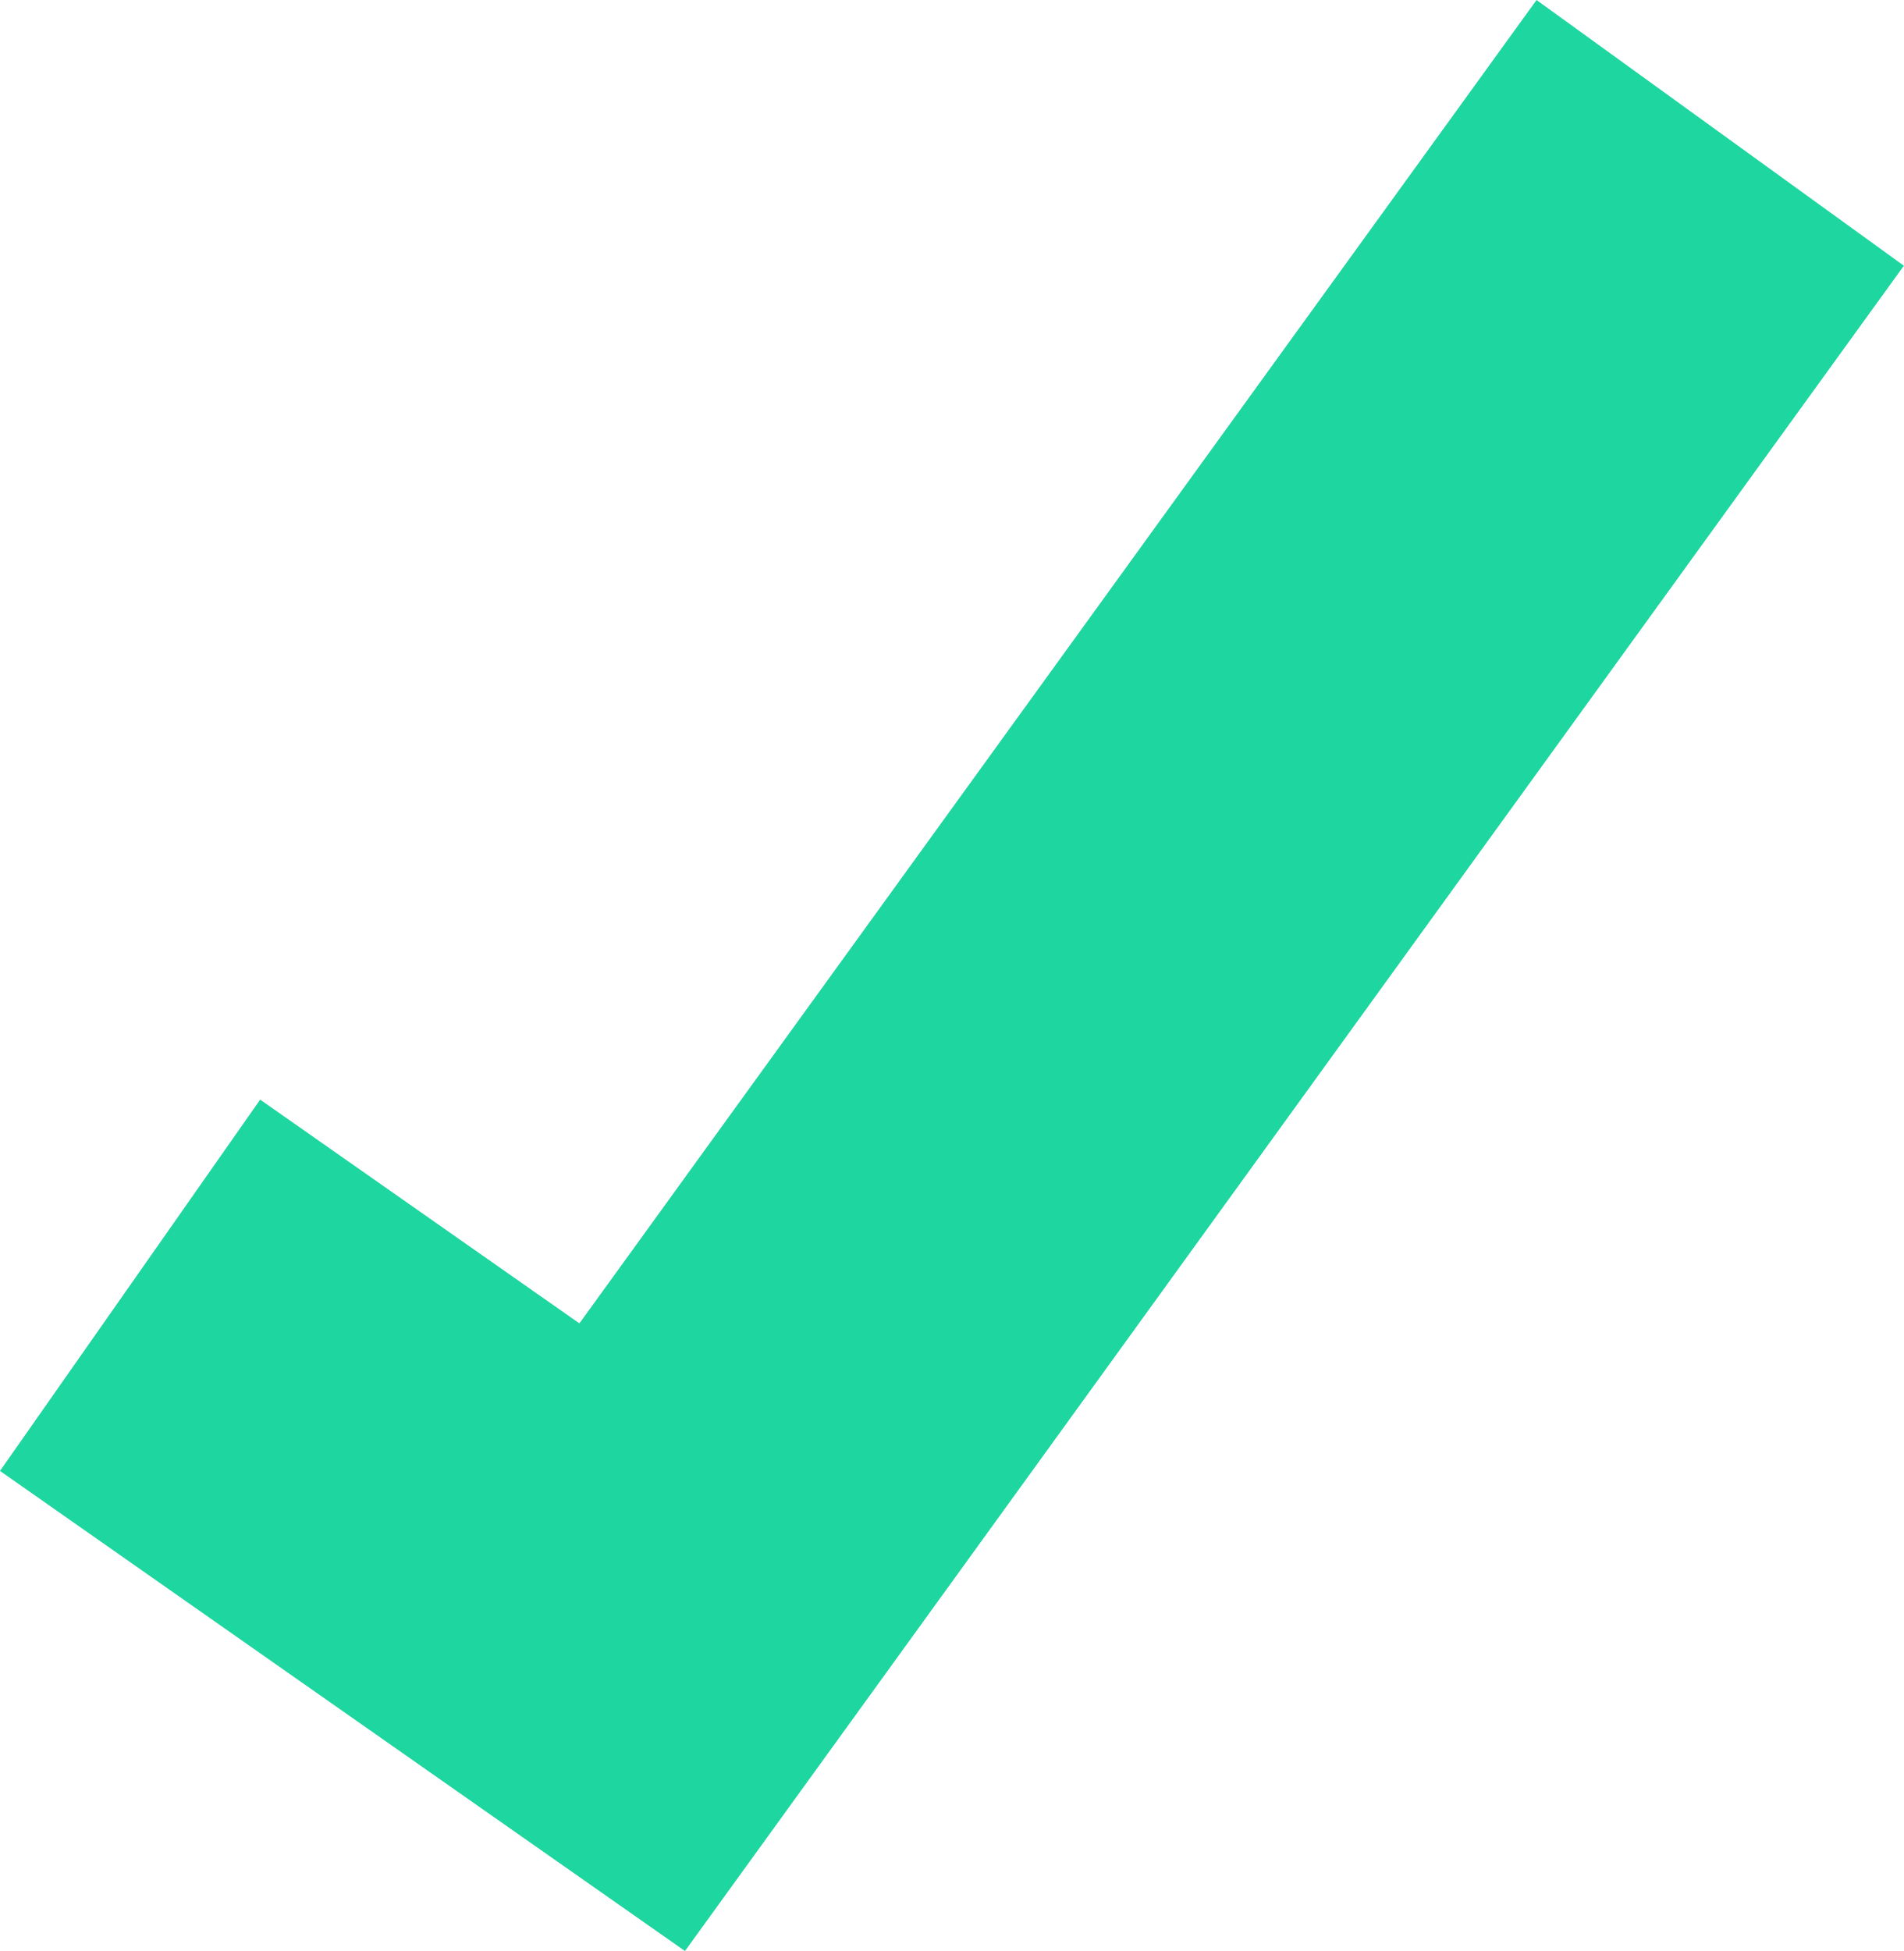
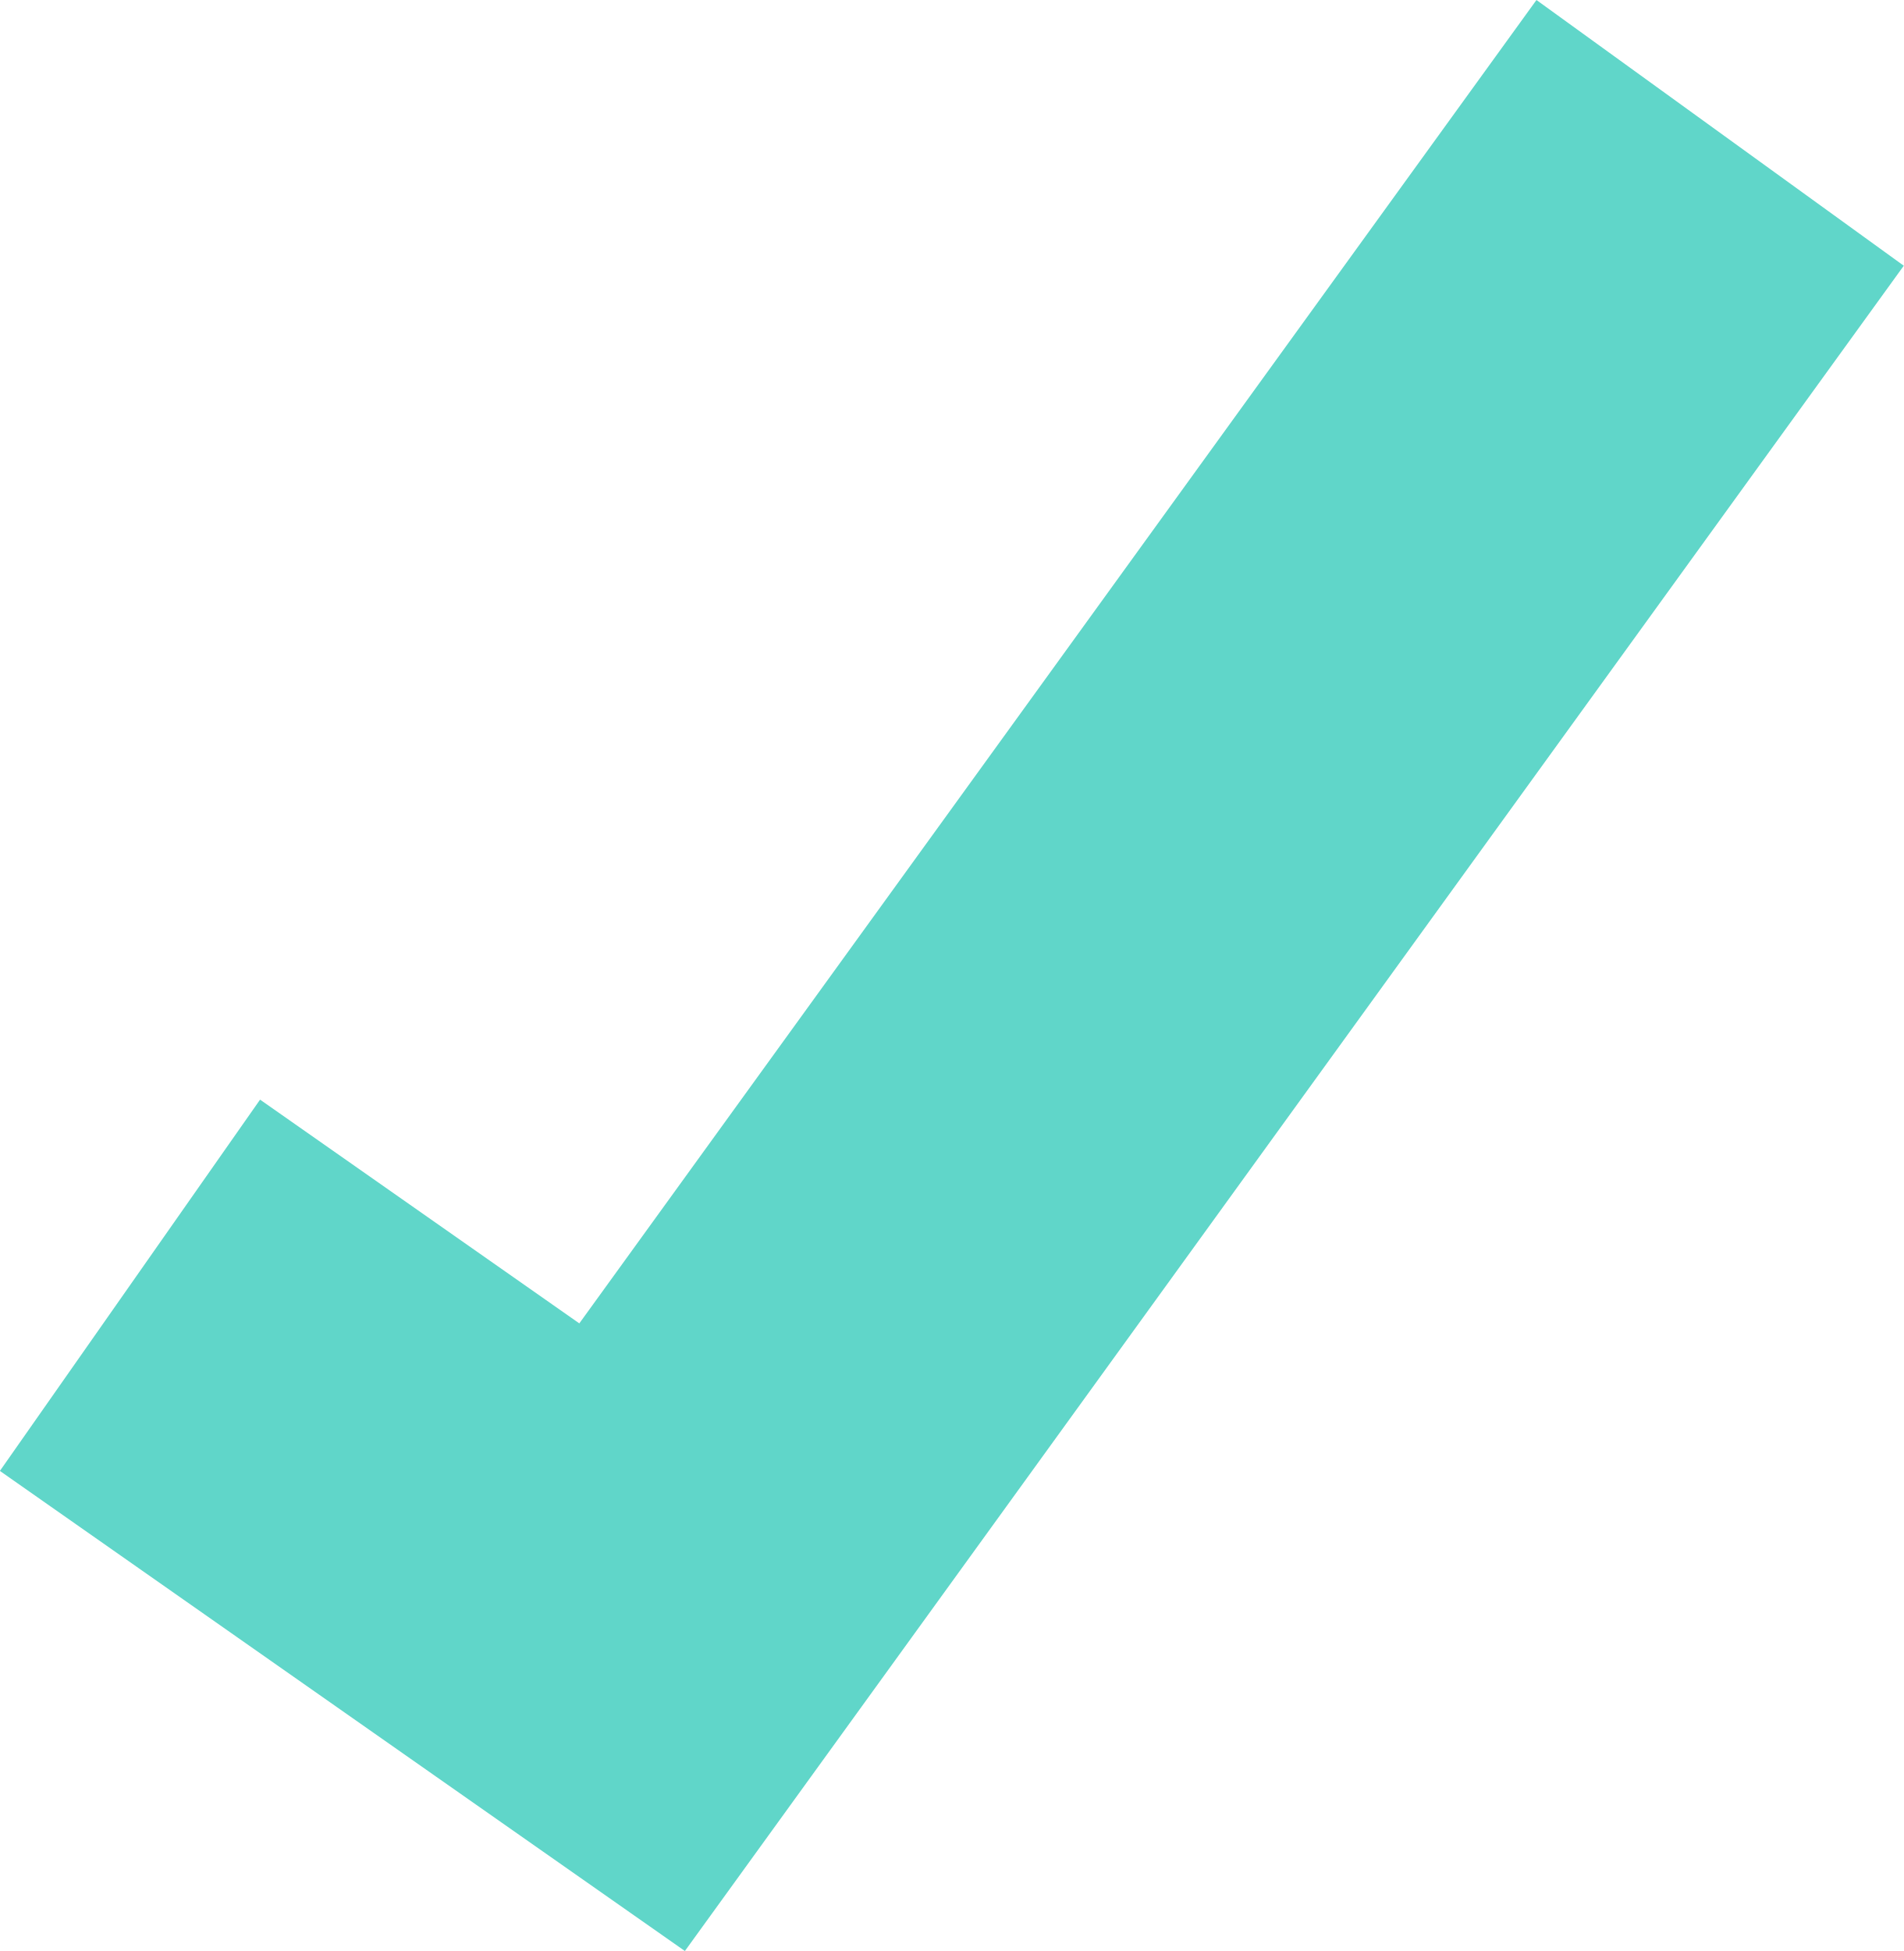
- <svg xmlns="http://www.w3.org/2000/svg" width="20.998" height="21.516" viewBox="0 0 20.998 21.516">
-   <path id="Path_8343" data-name="Path 8343" d="M14964-20846.355l5.538,3.881,12-16.59" transform="translate(-14962.565 20860.529)" fill="none" stroke="#1ed69f" stroke-width="5" />
+ <svg xmlns="http://www.w3.org/2000/svg" width="20.996" height="21.516" viewBox="0 0 20.996 21.516">
+   <path id="Path_9210" data-name="Path 9210" d="M14964-20846.355l5.538,3.881,12-16.59" transform="translate(-14962.566 20860.529)" fill="none" stroke="#60d6c9" stroke-width="5" />
</svg>
